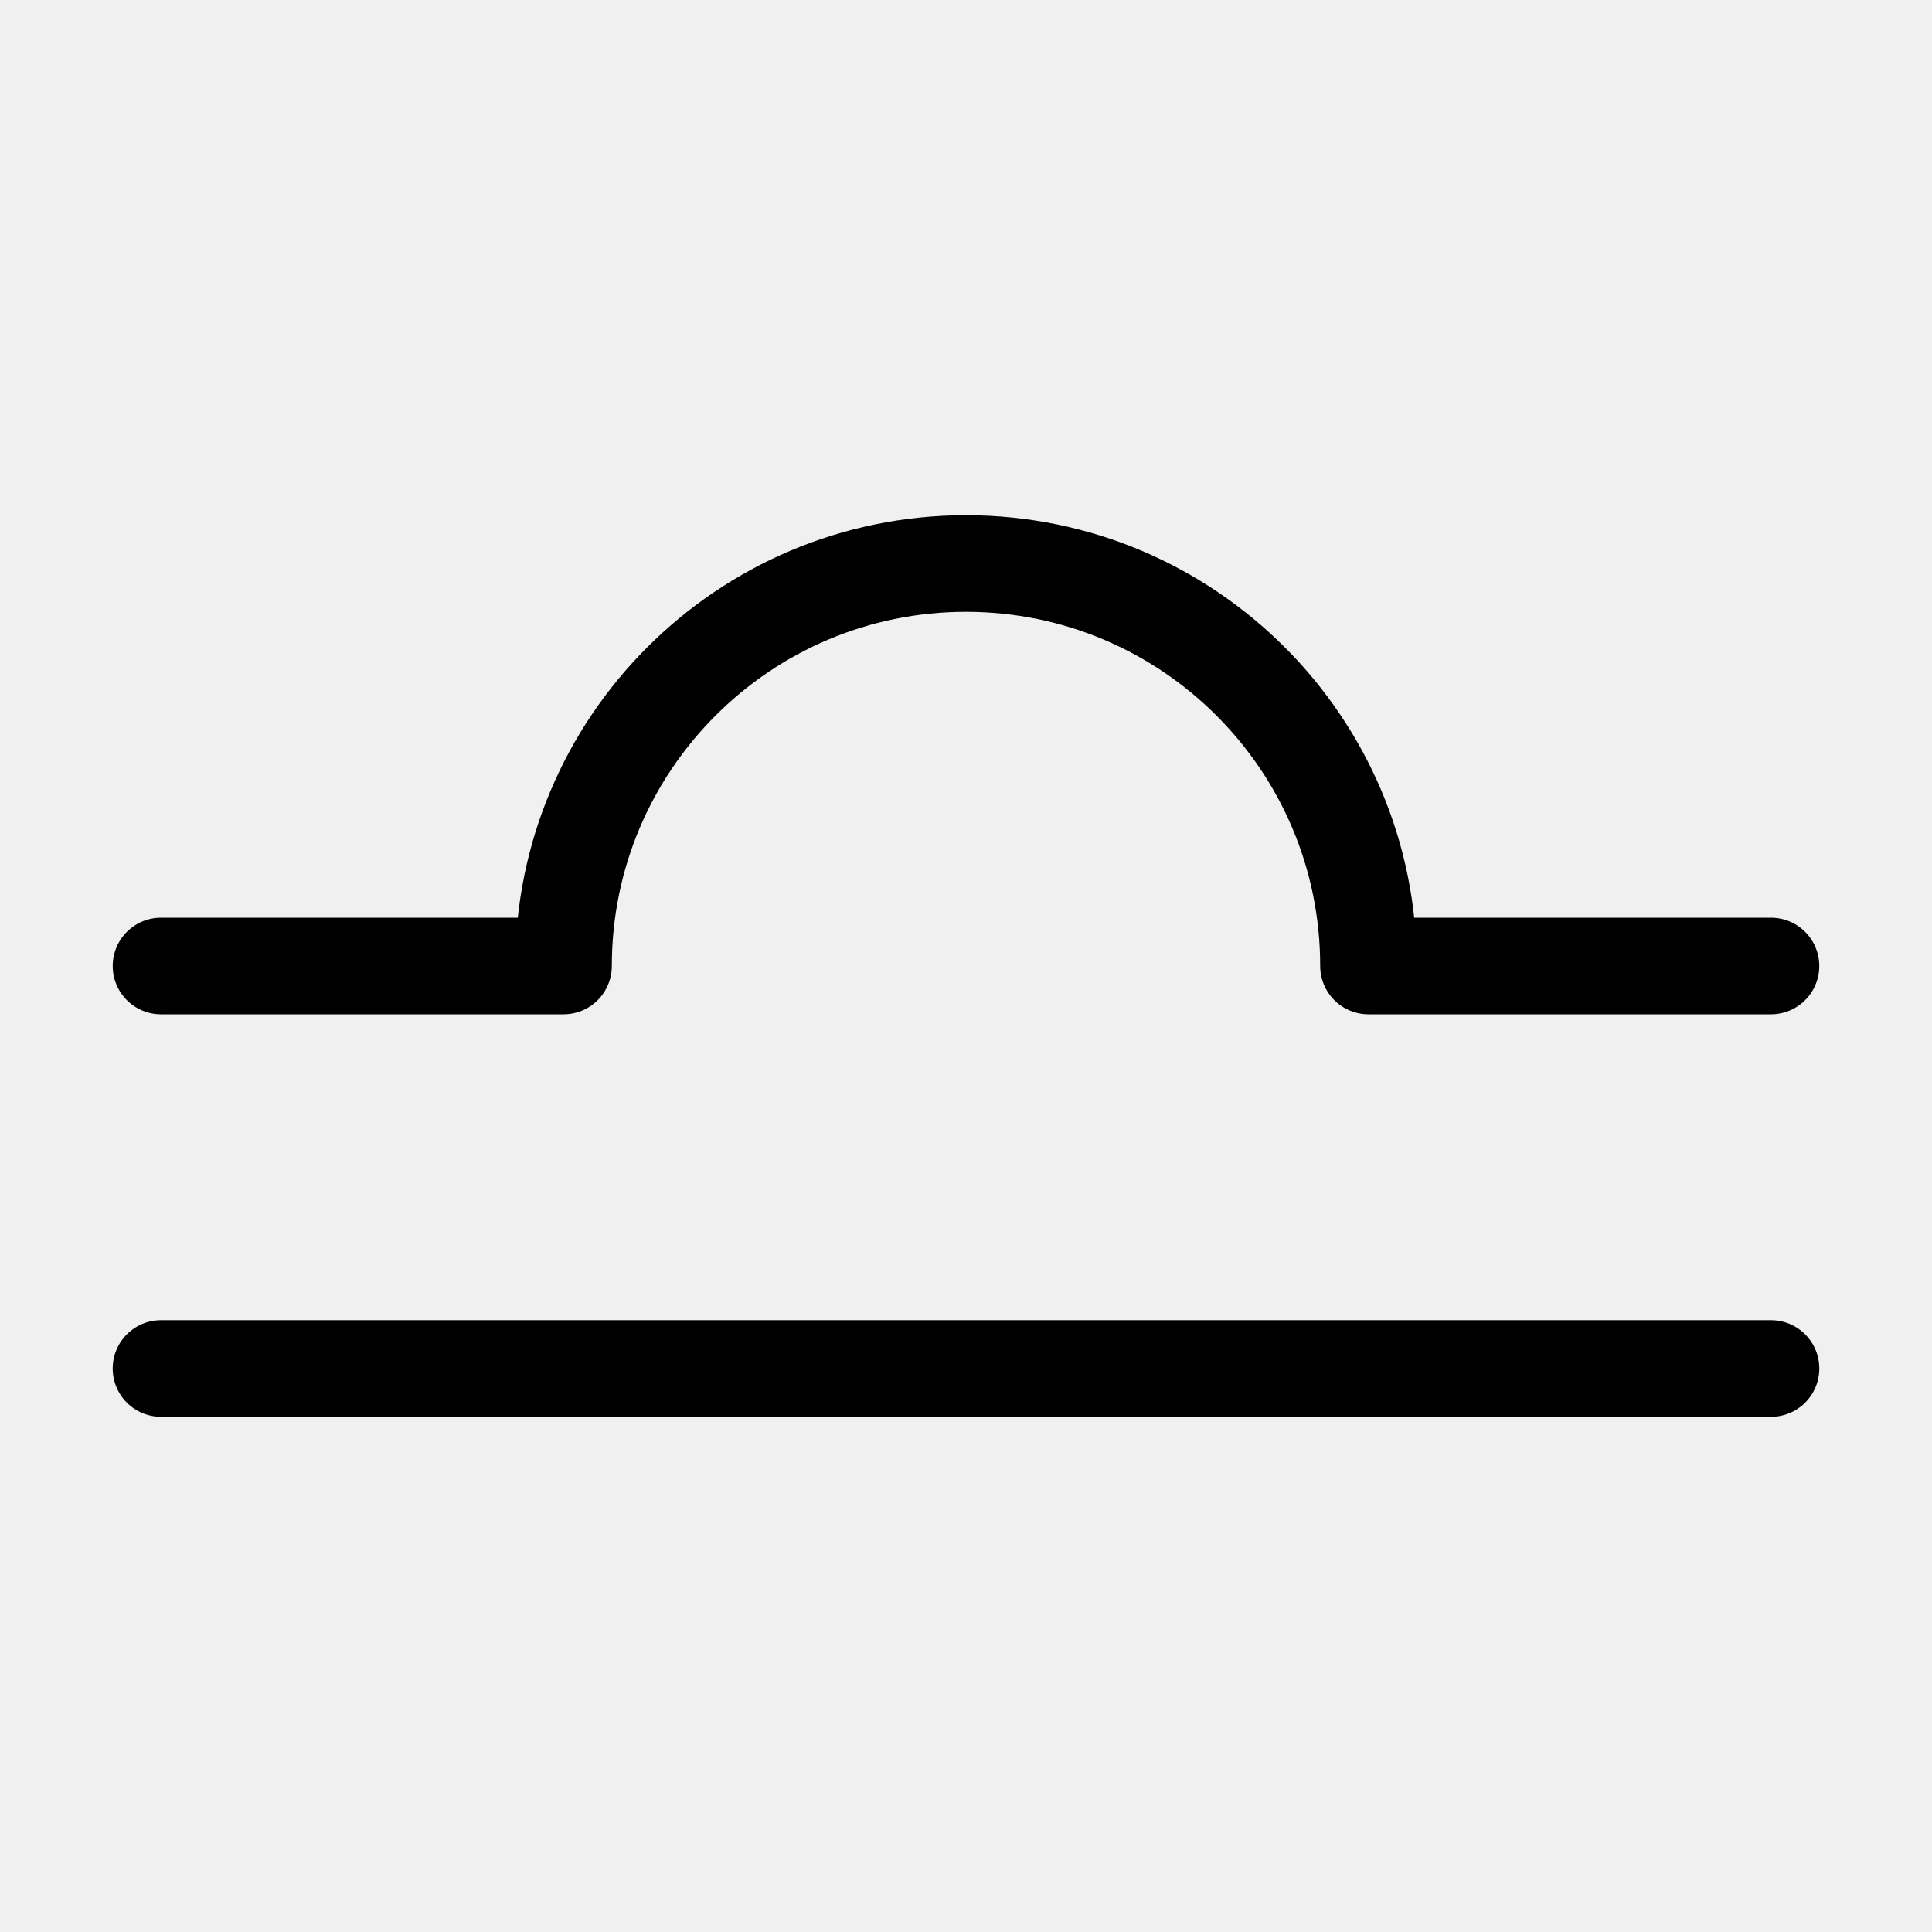
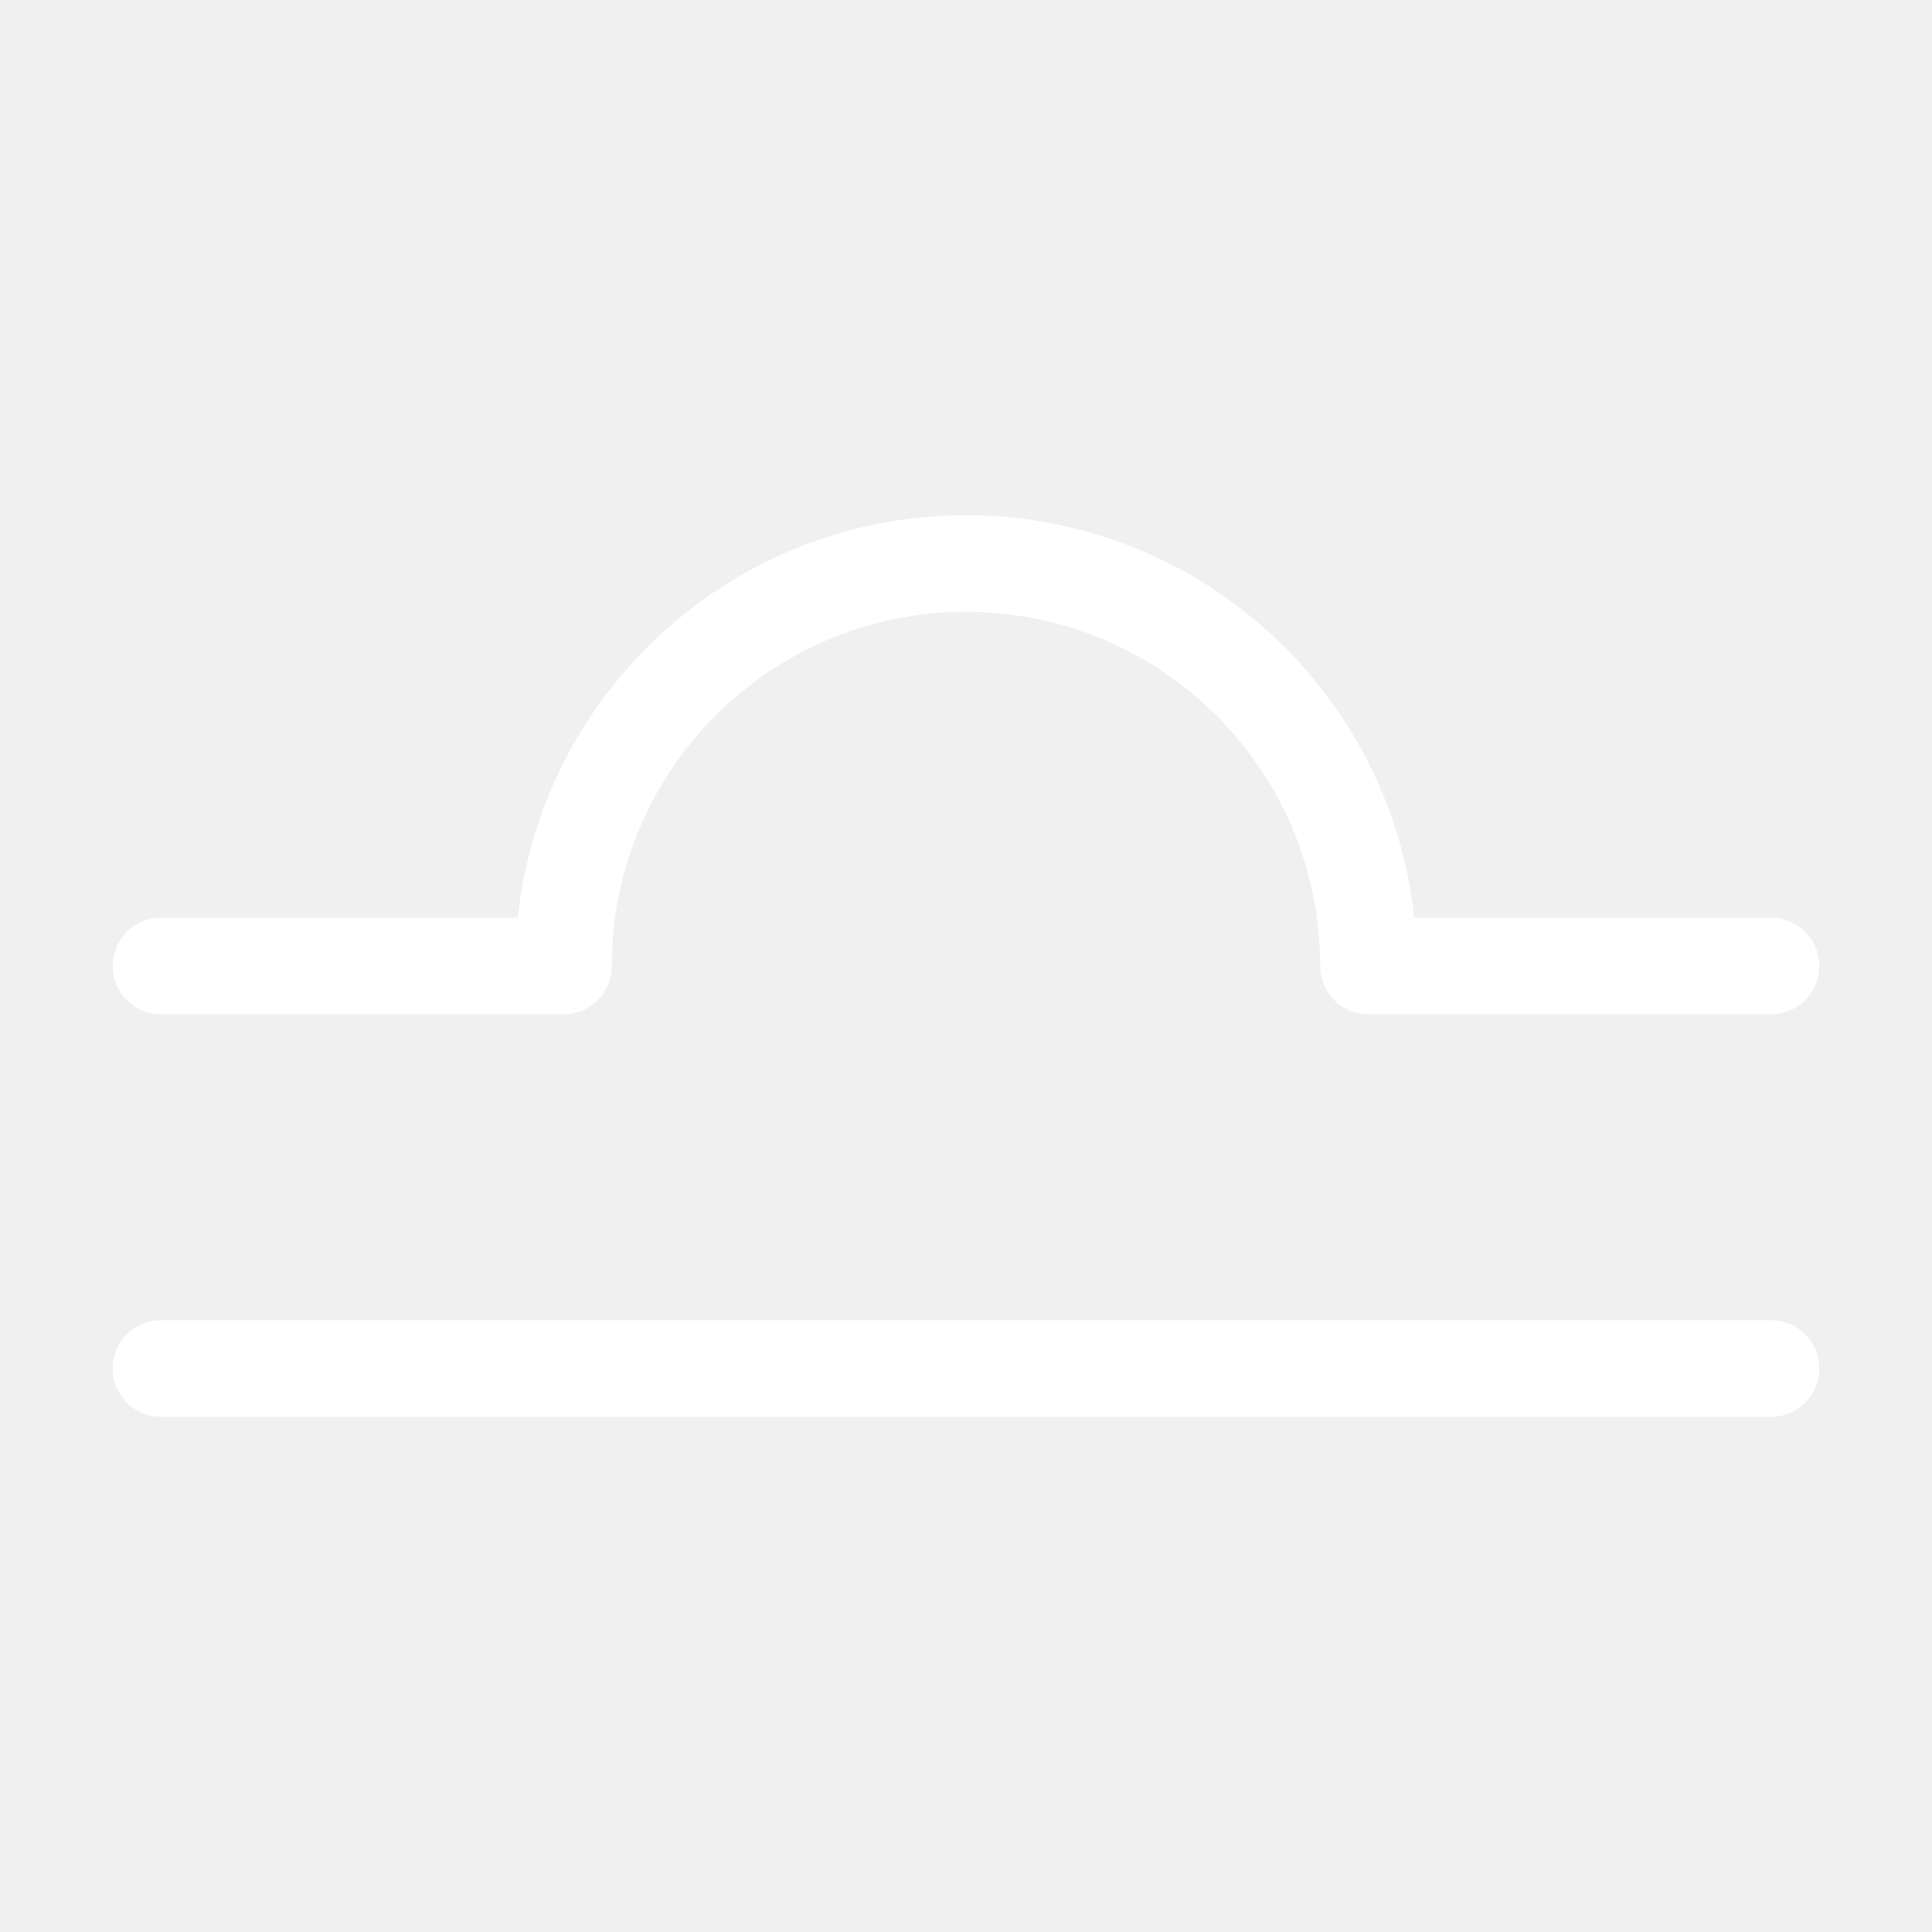
- <svg xmlns="http://www.w3.org/2000/svg" width="12pt" height="12pt" viewBox="0 0 12 12" version="1.1" id="svg9">
+ <svg xmlns="http://www.w3.org/2000/svg" style=" stroke:white" width="12pt" height="12pt" viewBox="0 0 12 12" version="1.1" id="svg9">
  <defs id="defs13">
    <clipPath id="clip1">
      <path d="M 0,0 H 80.398 V 80.398 H 0 Z m 0,0" id="path2-3" />
    </clipPath>
  </defs>
  <g id="g823">
-     <path style="fill:none;stroke:#000000;stroke-width:0.6;stroke-linecap:round;stroke-linejoin:round;stroke-miterlimit:4;stroke-dasharray:none;stroke-opacity:1" d="m 1,8.5 h 10" id="path7" />
+     <path style="fill:none;stroke-width:0.6;stroke-linecap:round;stroke-linejoin:round;stroke-miterlimit:4;stroke-dasharray:none;stroke-opacity:1" d="m 1,8.5 h 10" id="path7" />
    <g transform="matrix(0.14925,0,0,0.14925,2.6657917e-4,2.6656425e-4)" style="clip-rule:nonzero;stroke-width:4.02;stroke-miterlimit:4;stroke-dasharray:none;stroke-linecap:round;stroke-linejoin:round" clip-path="url(#clip1)" id="g11">
-       <path style="fill:none;stroke:#000000;stroke-width:40.201;stroke-linecap:round;stroke-linejoin:round;stroke-miterlimit:4;stroke-dasharray:none;stroke-opacity:1" d="M 66.992,402.008 H 234.492 c 0,92.5 75,167.5 167.5,167.5 92.5,0 167.5,-75 167.5,-167.5 h 167.5" transform="matrix(0.1,0,0,-0.1,0,80.4)" id="path9" />
+       <path style="fill:none;stroke-width:40.201;stroke-linecap:round;stroke-linejoin:round;stroke-miterlimit:4;stroke-dasharray:none;stroke-opacity:1" d="M 66.992,402.008 H 234.492 c 0,92.5 75,167.5 167.5,167.5 92.5,0 167.5,-75 167.5,-167.5 h 167.5" transform="matrix(0.1,0,0,-0.1,0,80.4)" id="path9" />
    </g>
  </g>
</svg>
